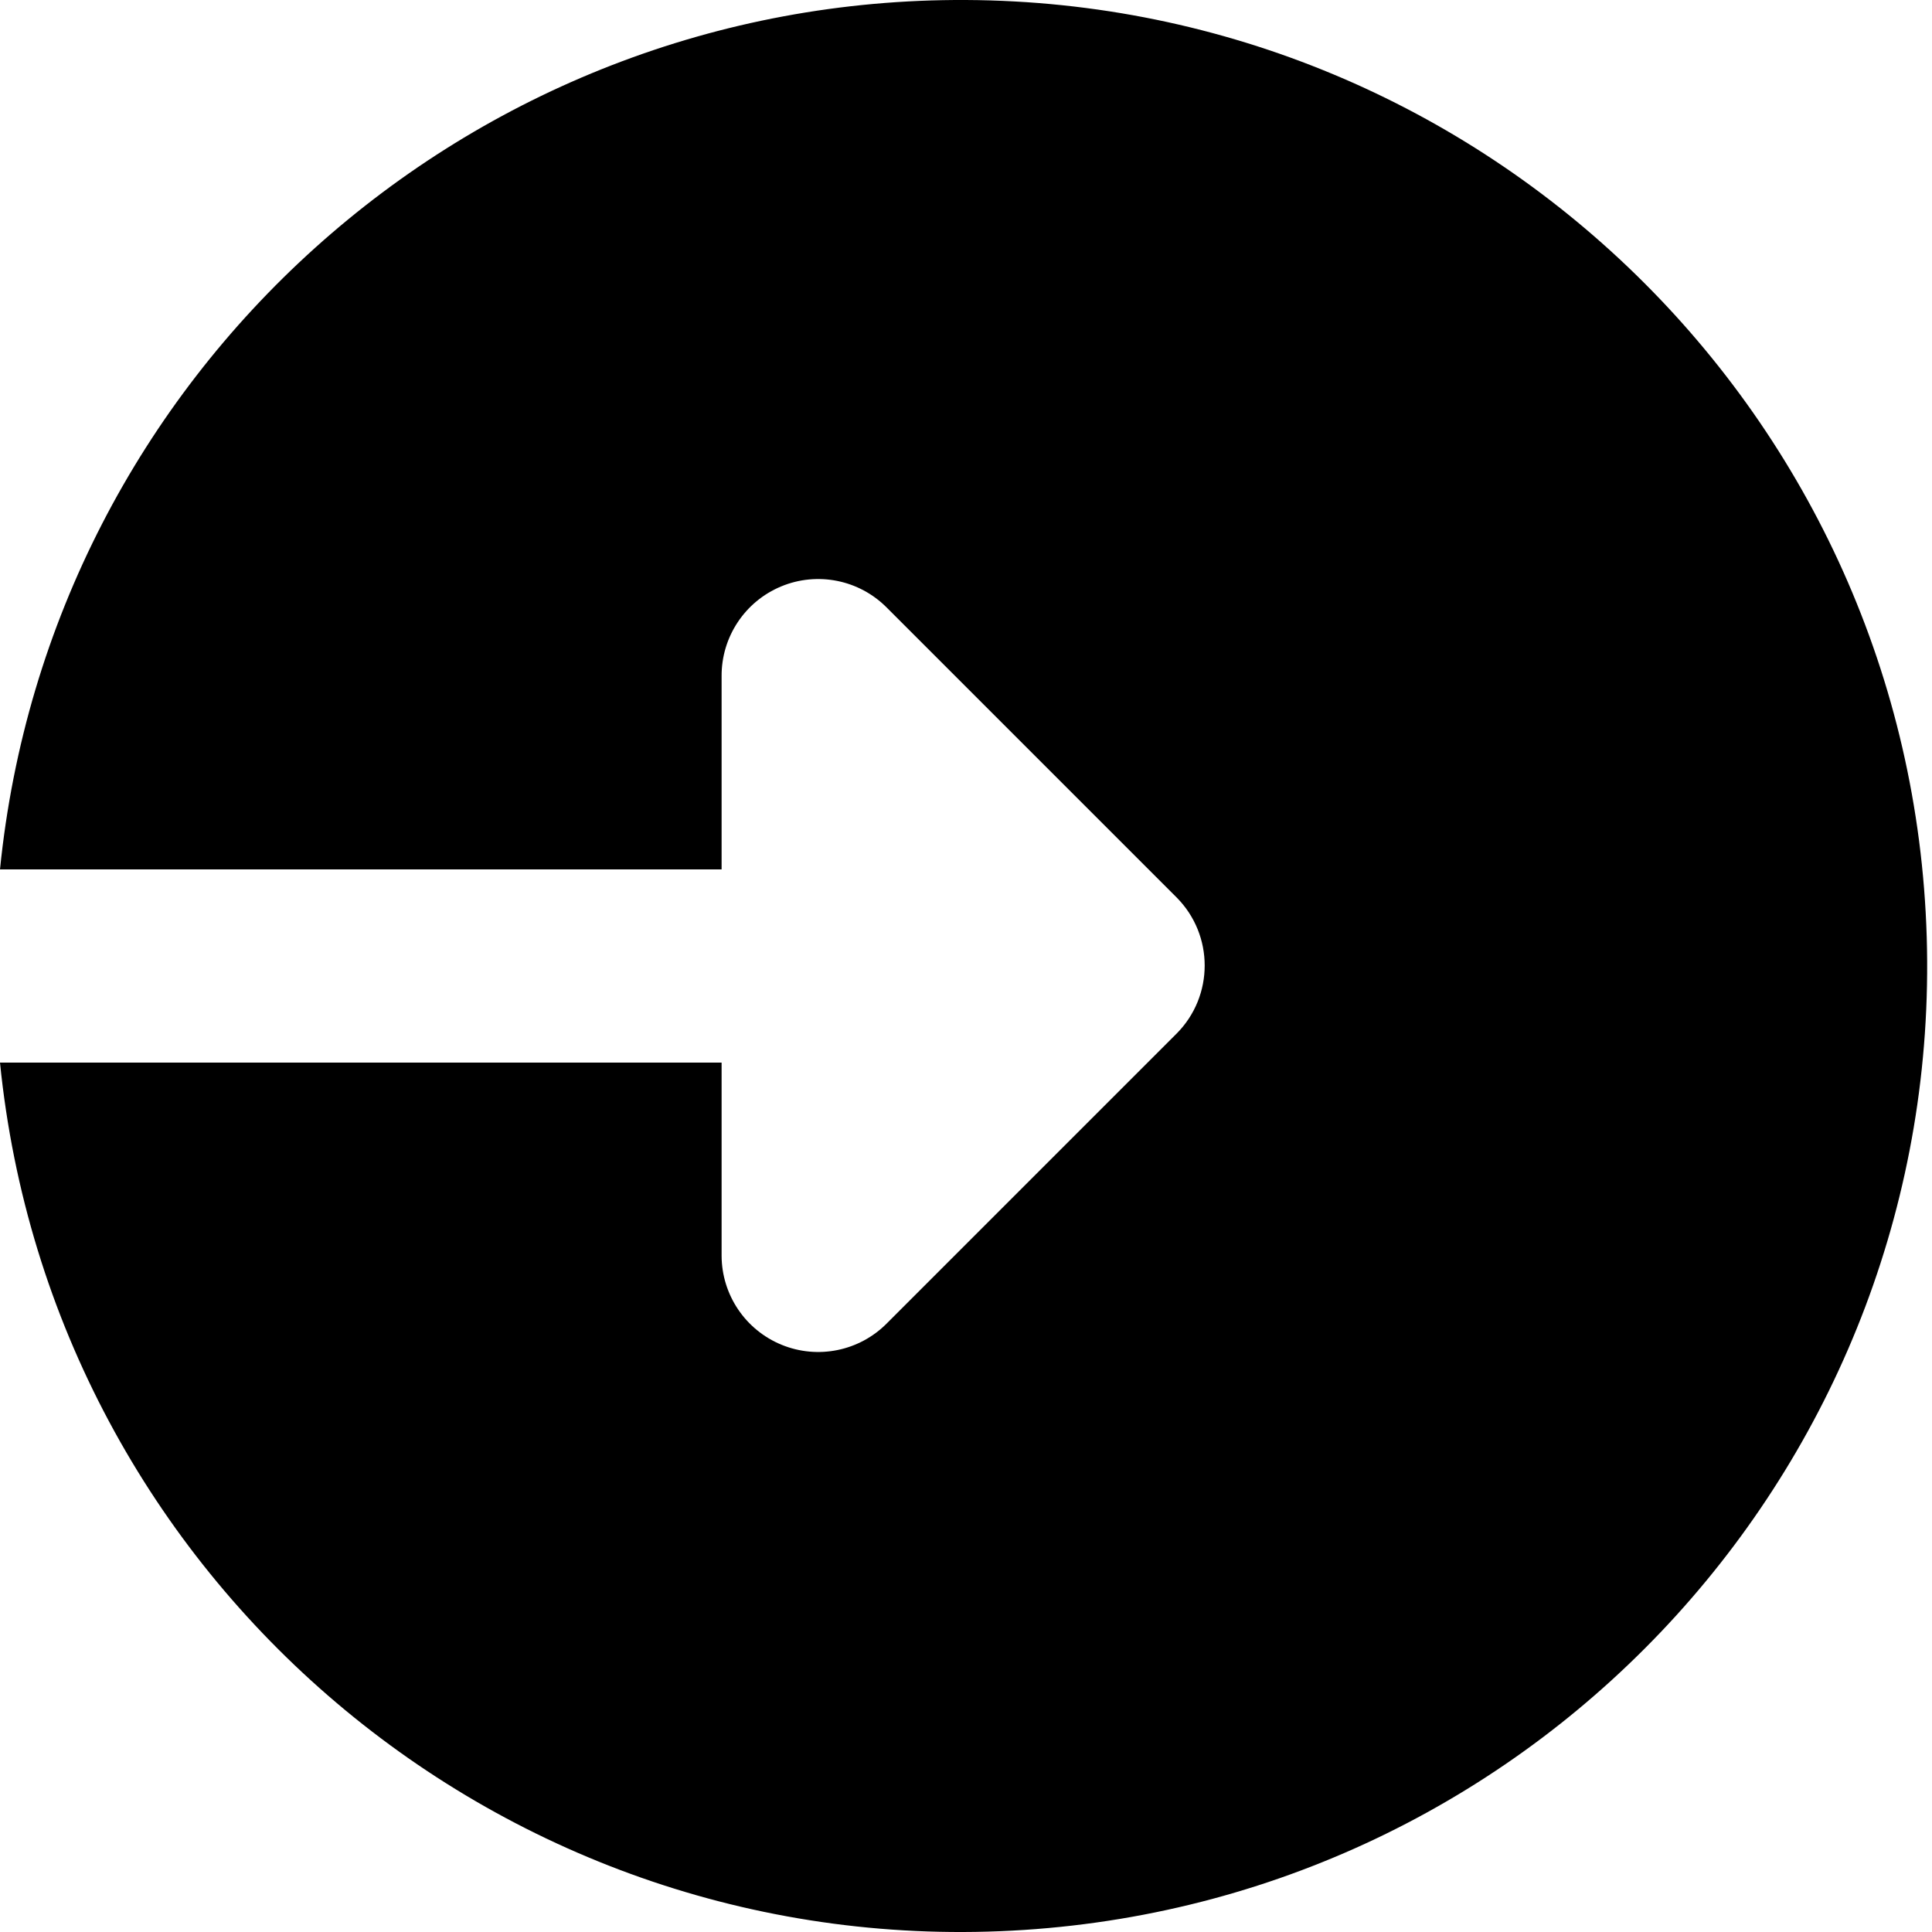
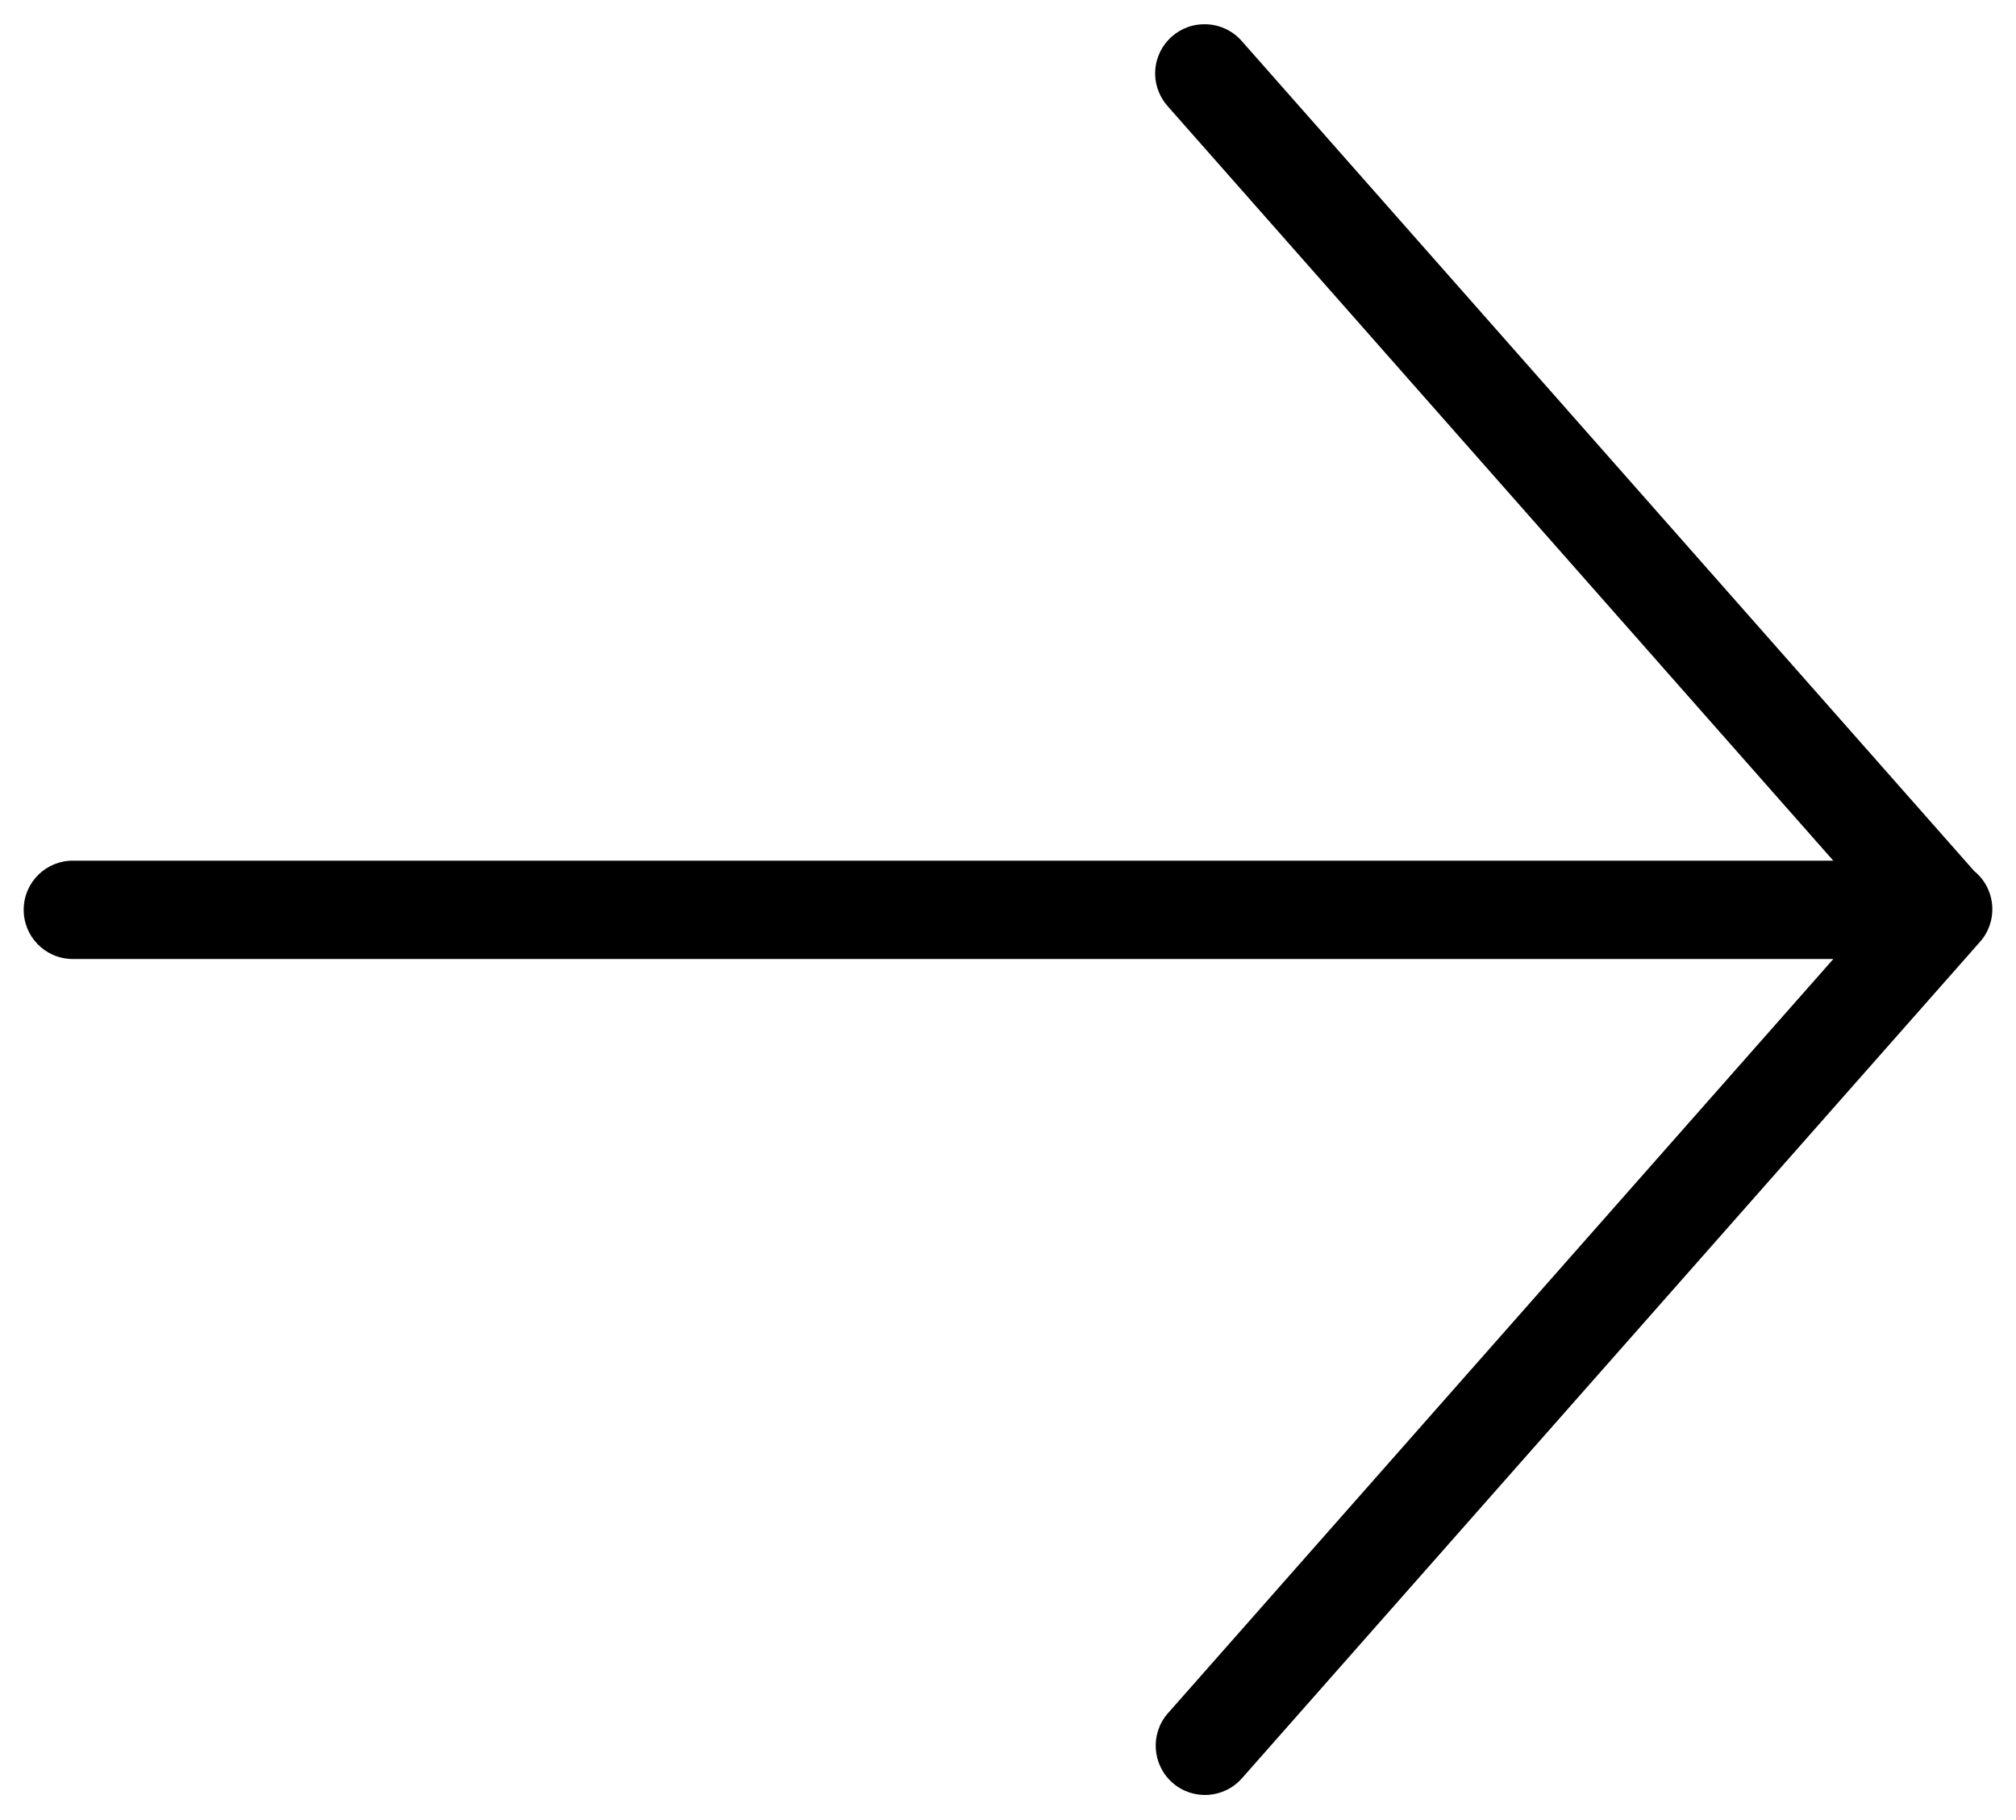
- <svg xmlns="http://www.w3.org/2000/svg" width="100px" height="100px" viewBox="0 0 100 100" version="1.1">
+ <svg xmlns="http://www.w3.org/2000/svg" width="41px" height="37px" viewBox="0 0 41 37" version="1.1">
  <defs />
-   <g id="section-banner" stroke="none" stroke-width="1" fill="none" fill-rule="evenodd">
-     <g id="noun_left-arrow_1614481" transform="translate(50, 50) scale(-1, 1) translate(-50, -50) " fill="#000000" fill-rule="nonzero">
-       <path d="M50,1.36782946e-15 C75.774,-0.129 97.423,19.355 100,45 L62.65,45 L62.65,35 C62.662,32.969 61.443,31.132 59.567,30.353 C57.691,29.574 55.53,30.008 54.1,31.45 L39.1,46.45 C37.161,48.4 37.161,51.55 39.1,53.5 L54.1,68.5 C55.524,69.936 57.673,70.372 59.544,69.606 C61.416,68.84 62.642,67.022 62.65,65 L62.65,55 L100,55 C97.306,81.797 73.872,101.646 46.997,99.893 C20.122,98.141 -0.536,75.417 0.273,48.497 C1.082,21.577 23.068,0.135 50,5.80872156e-15 Z" id="Shape" />
+   <g id="Page-1" stroke="none" stroke-width="1" fill="none" fill-rule="evenodd">
+     <g id="arrow-right" fill="#000000" fill-rule="nonzero">
+       <g id="Group" transform="translate(0, 0.19793)">
+         <path d="M24.46,0.296 C23.907,0.315 23.476,0.776 23.493,1.329 C23.501,1.564 23.593,1.79 23.751,1.966 L37.284,17.306 L1.503,17.306 C0.95,17.294 0.493,17.732 0.482,18.285 C0.471,18.838 0.908,19.295 1.461,19.306 C1.475,19.306 1.489,19.306 1.504,19.306 L37.285,19.306 L23.752,34.646 C23.387,35.062 23.43,35.695 23.846,36.06 C24.262,36.425 24.895,36.382 25.26,35.966 L40.26,18.966 C40.631,18.557 40.6,17.925 40.192,17.554 C40.178,17.54 40.164,17.529 40.149,17.517 L25.26,0.644 C25.06,0.411 24.766,0.284 24.46,0.296 Z" id="Shape" />
+       </g>
    </g>
  </g>
</svg>
